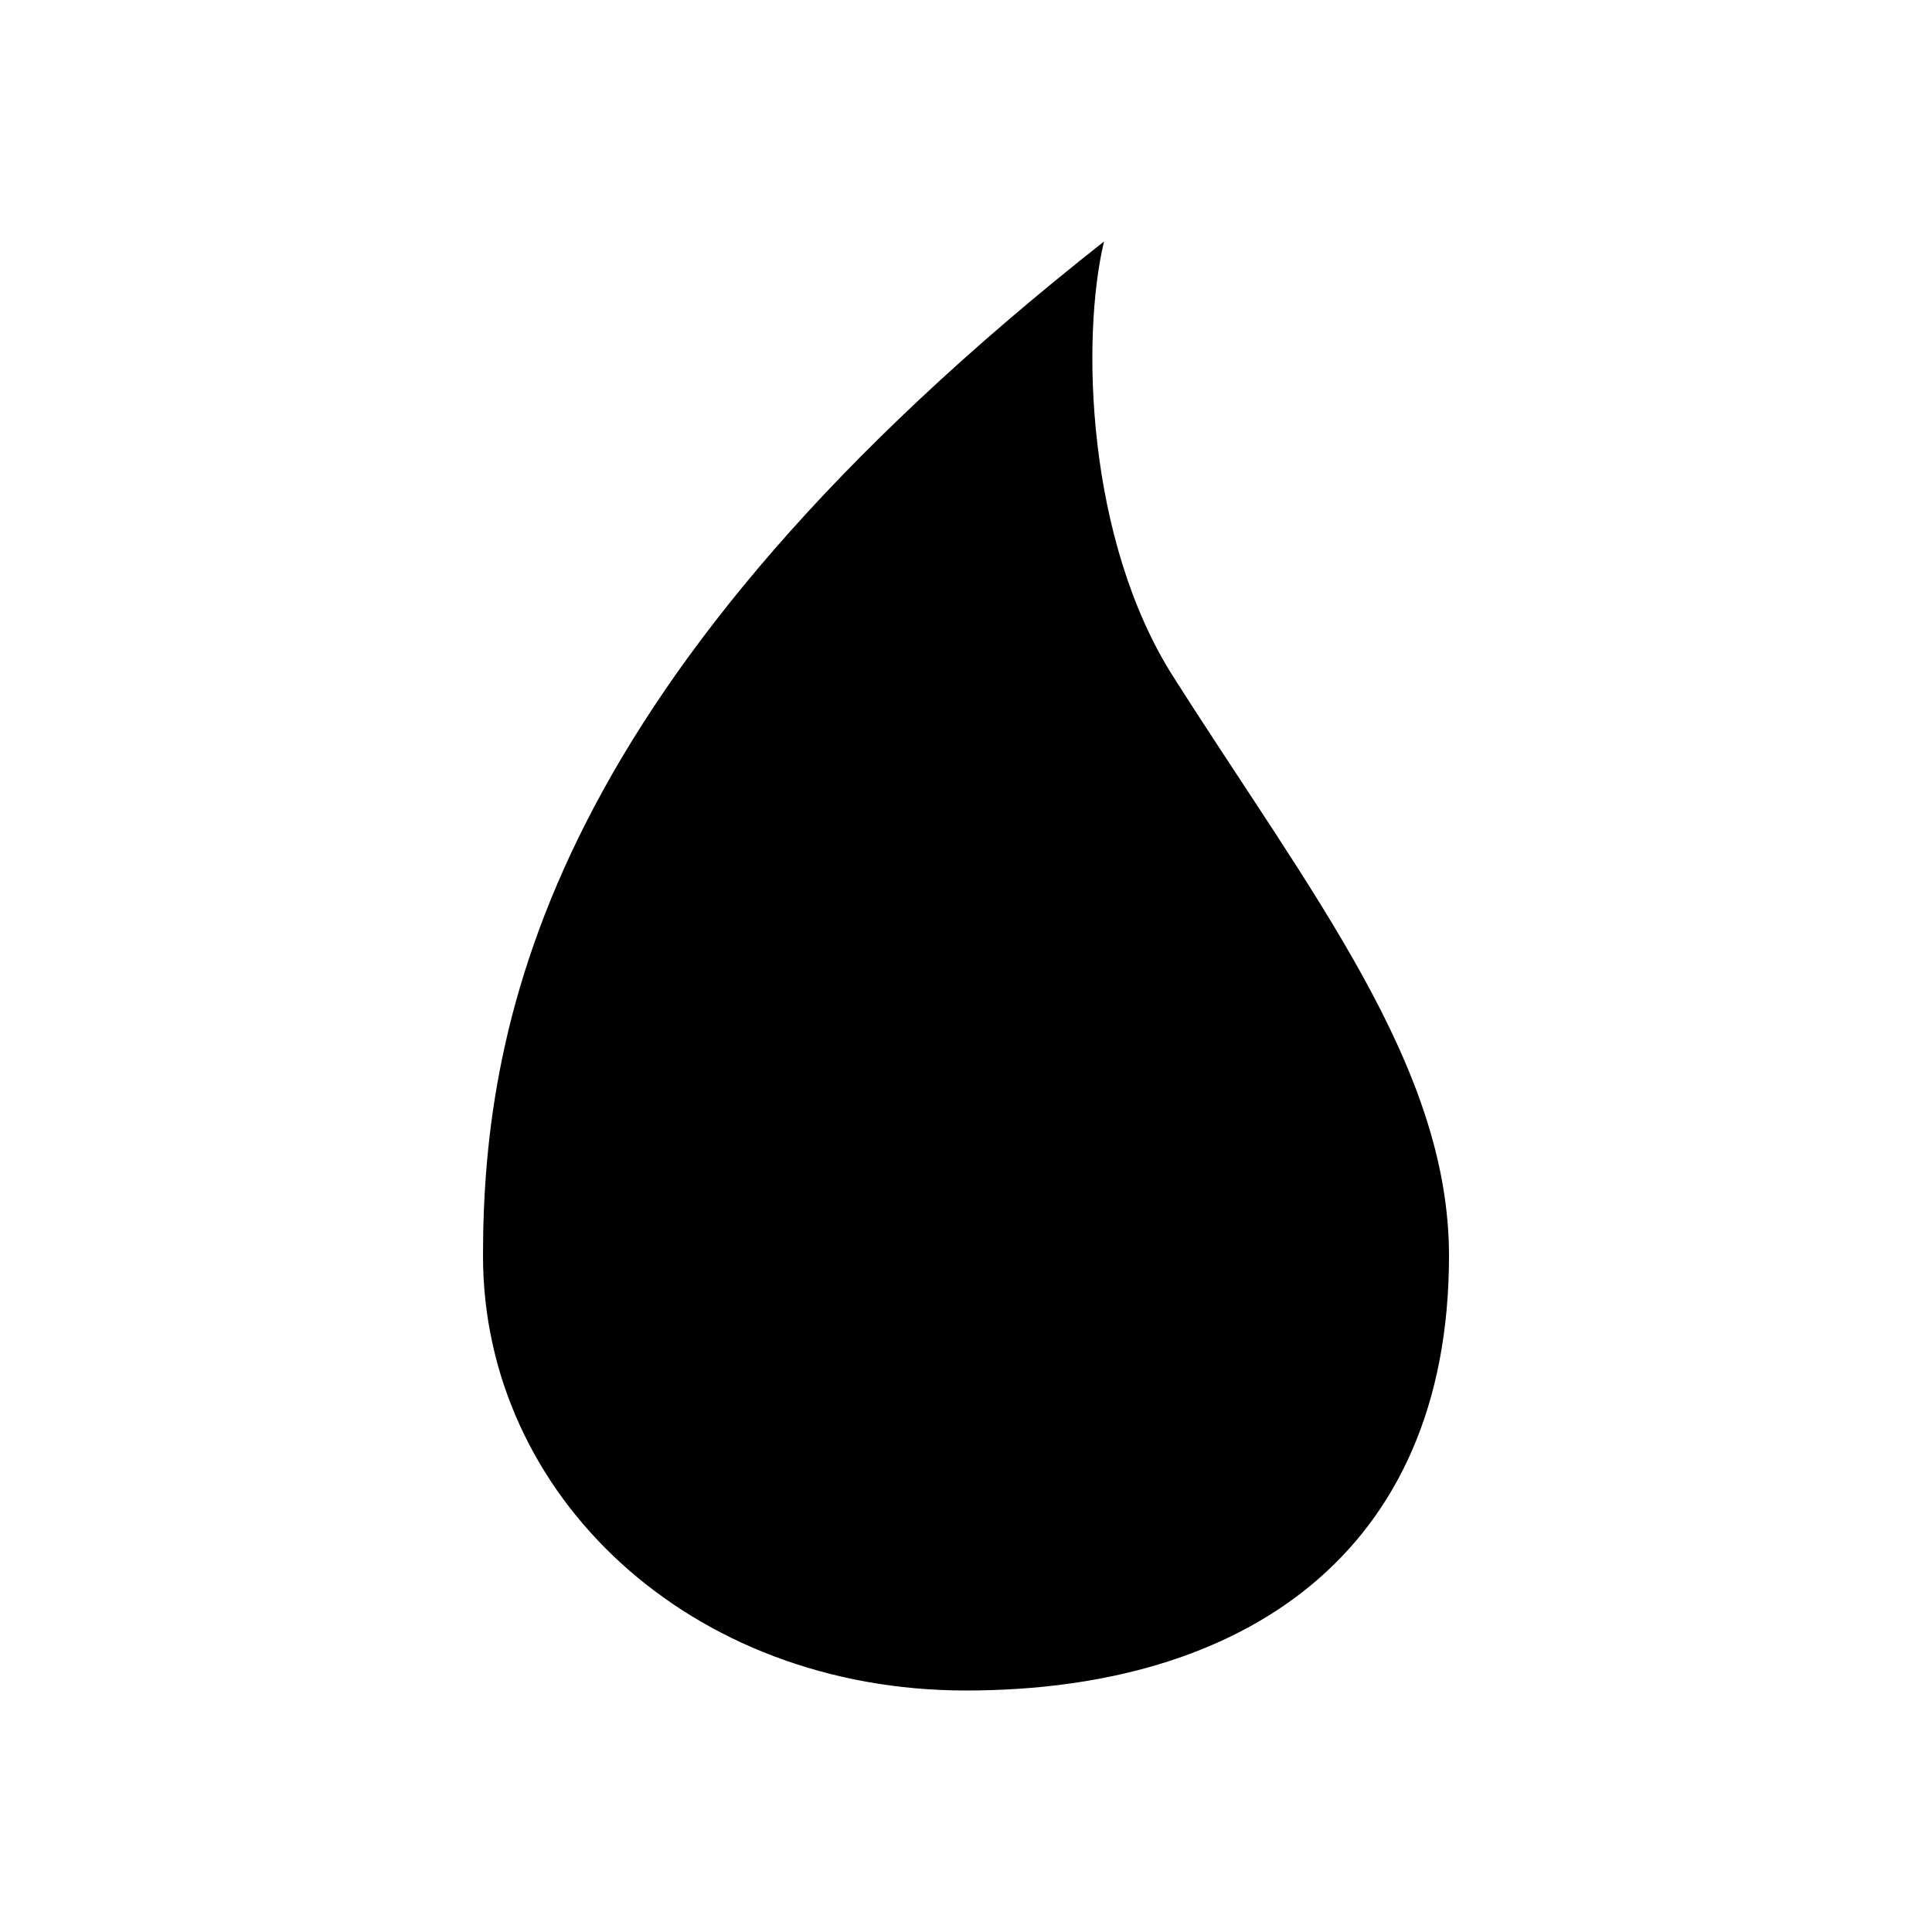
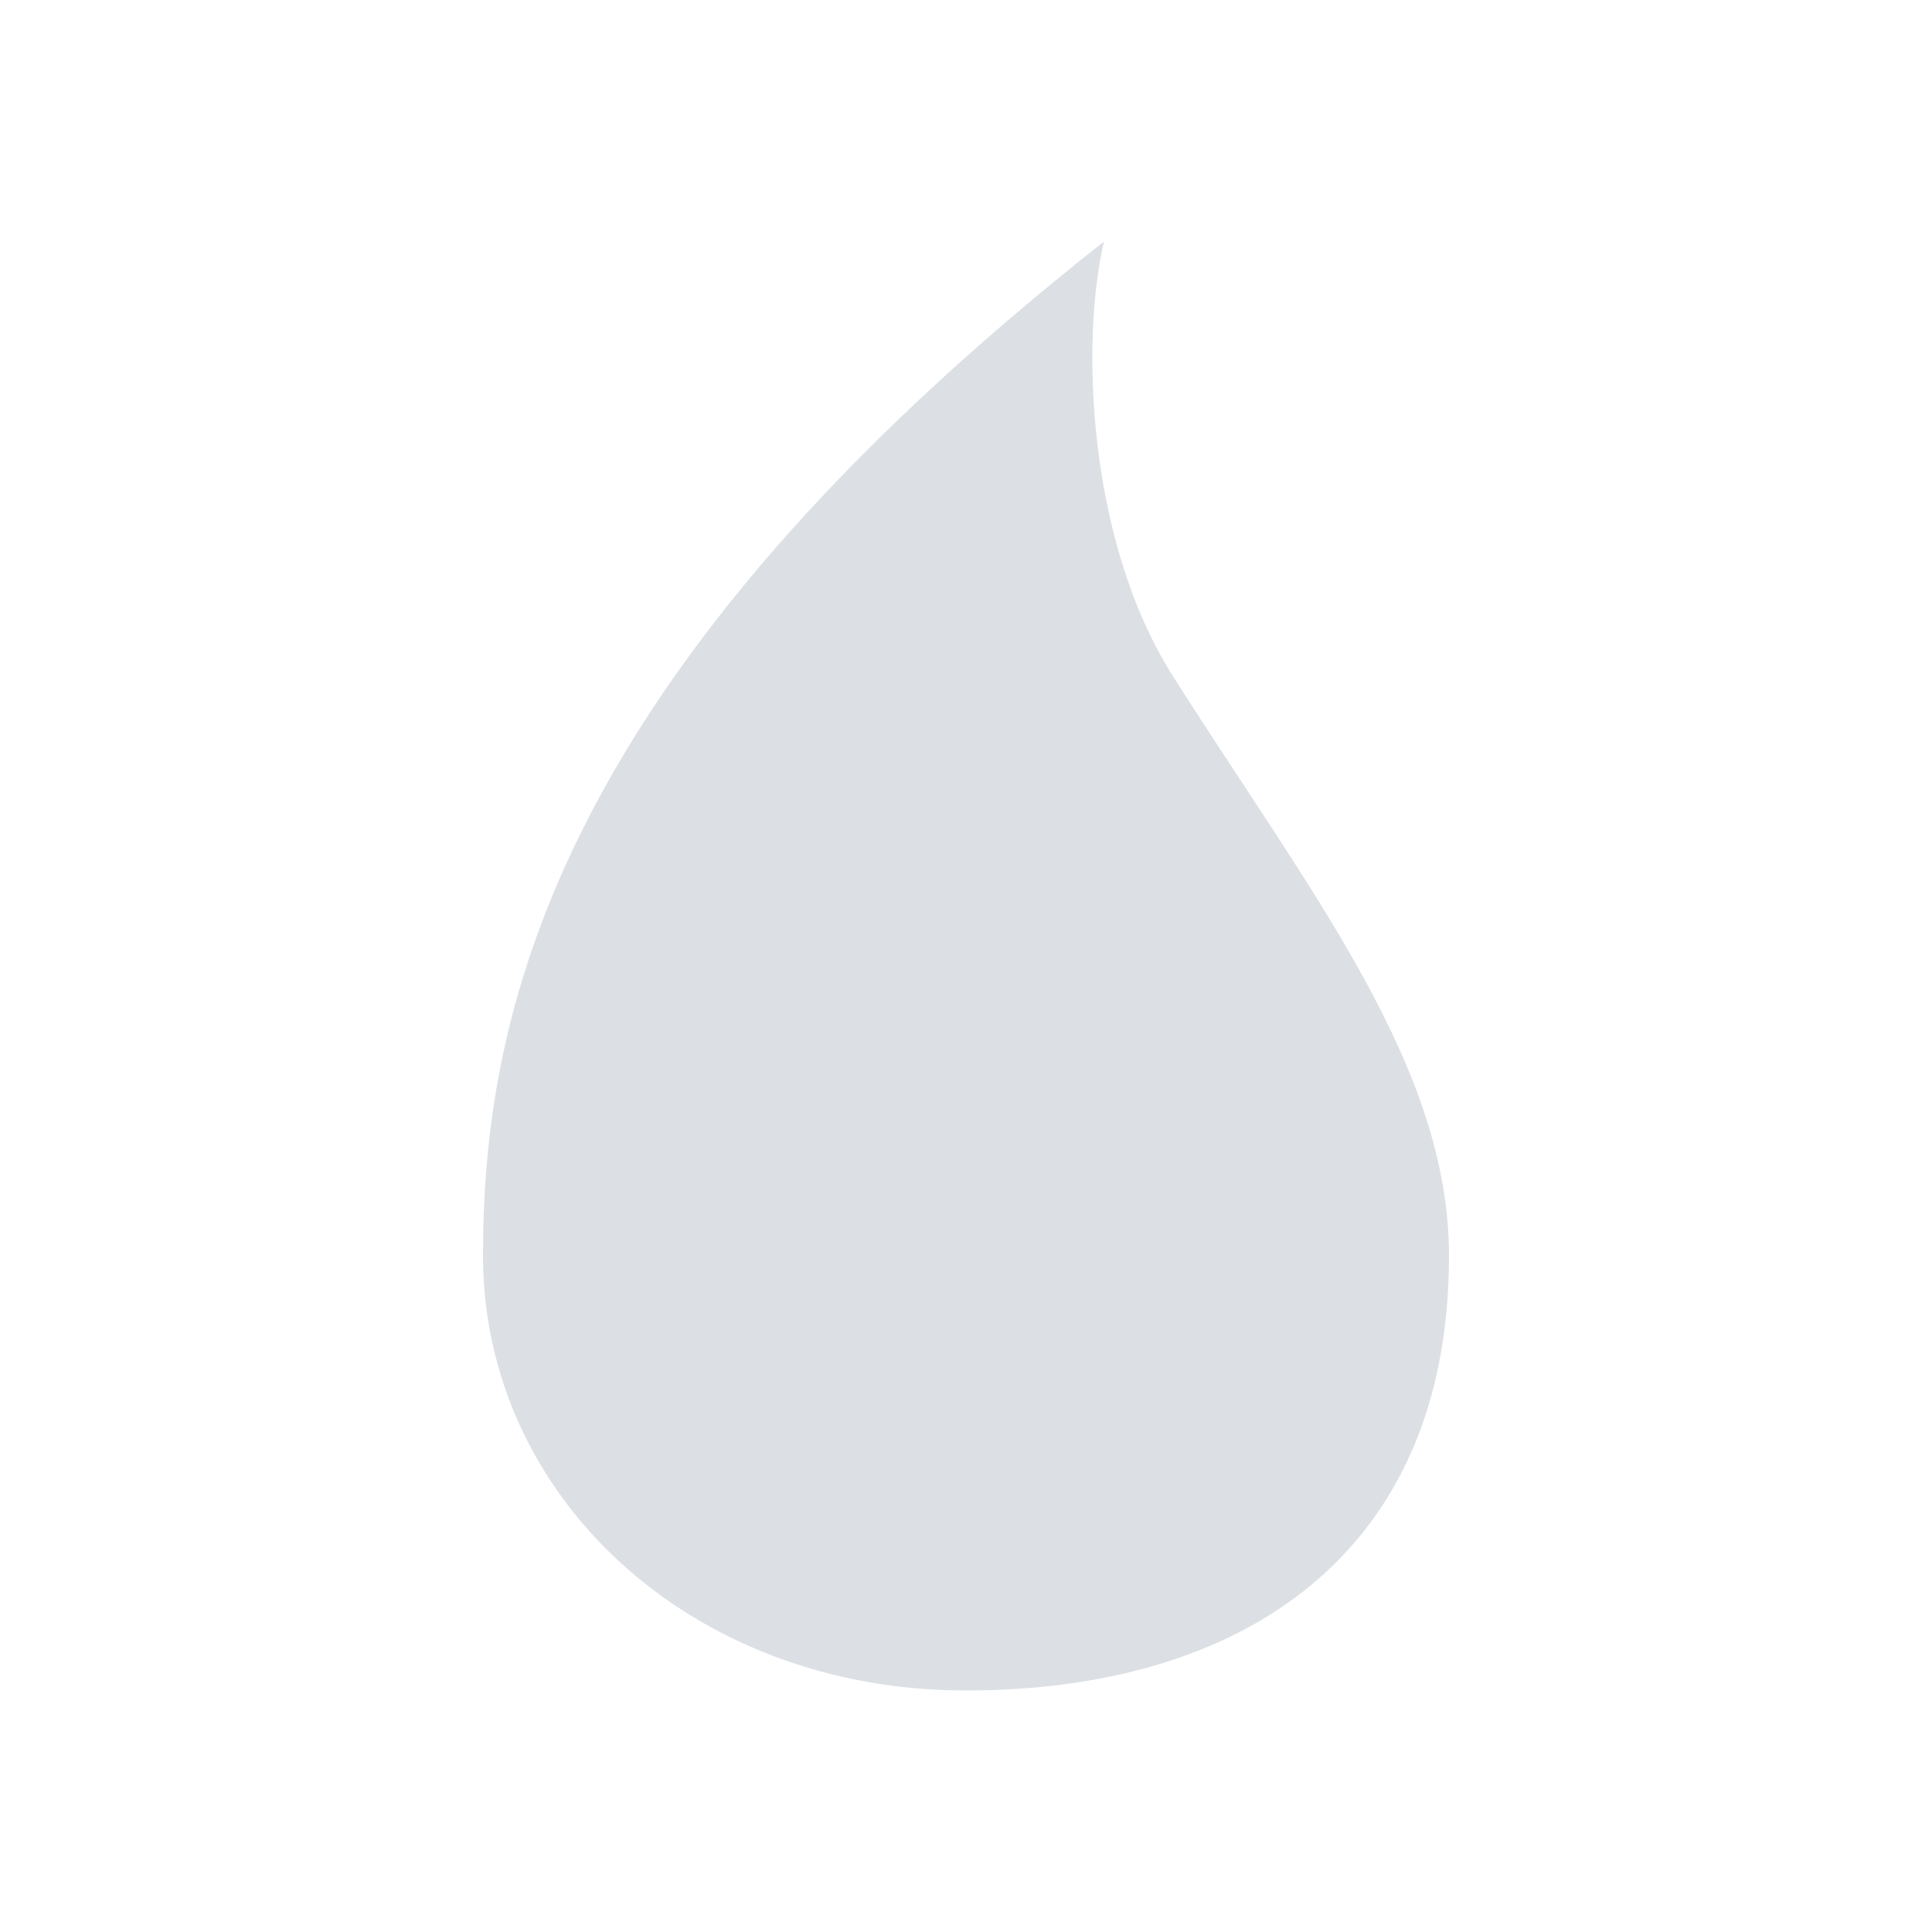
<svg xmlns="http://www.w3.org/2000/svg" width="16" height="16" viewBox="0 0 16 16" fill="none">
-   <path d="M4 10.4C4 8.412 4.571 5.6 9.143 2C8.952 2.8 8.997 4.47 9.714 5.6C10.857 7.4 12 8.825 12 10.4C12 12.874 10.286 14 8 14C5.714 14 4 12.387 4 10.4Z" fill="black" />
+   <path d="M4 10.4C4 8.412 4.571 5.6 9.143 2C8.952 2.8 8.997 4.47 9.714 5.6C10.857 7.4 12 8.825 12 10.4C12 12.874 10.286 14 8 14C5.714 14 4 12.387 4 10.4Z" fill="#DCE0E5" />
</svg>
